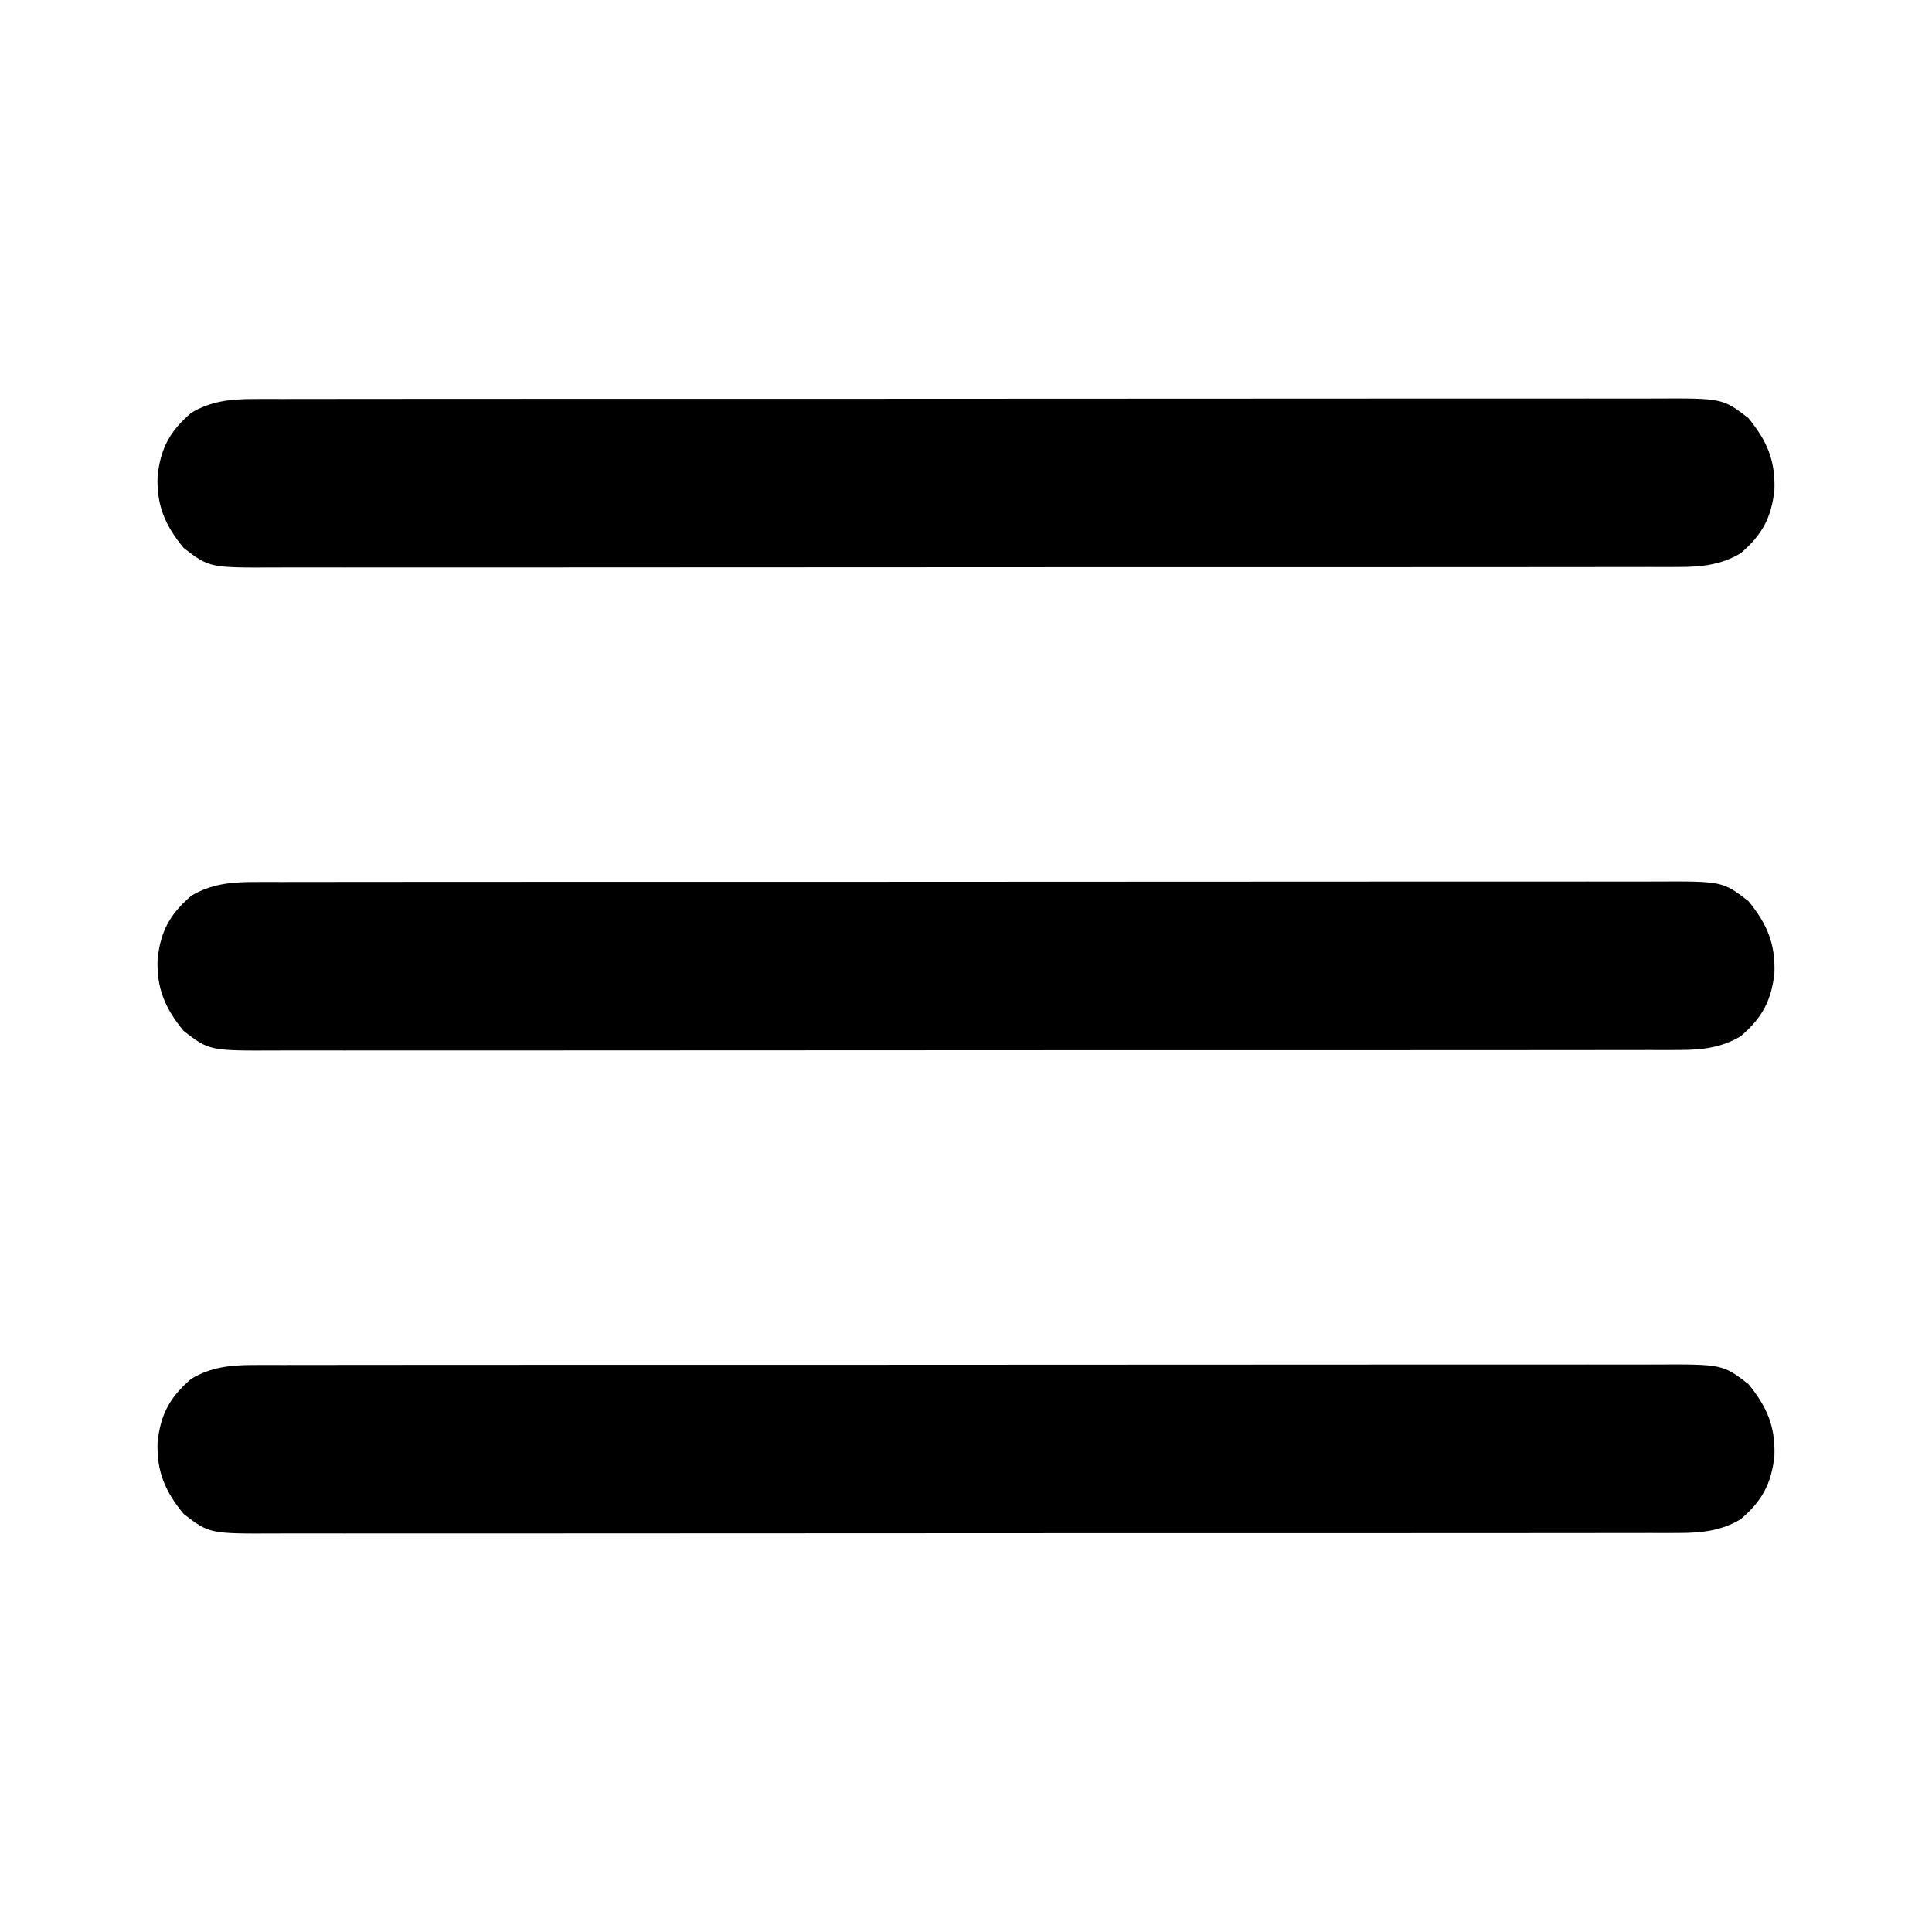
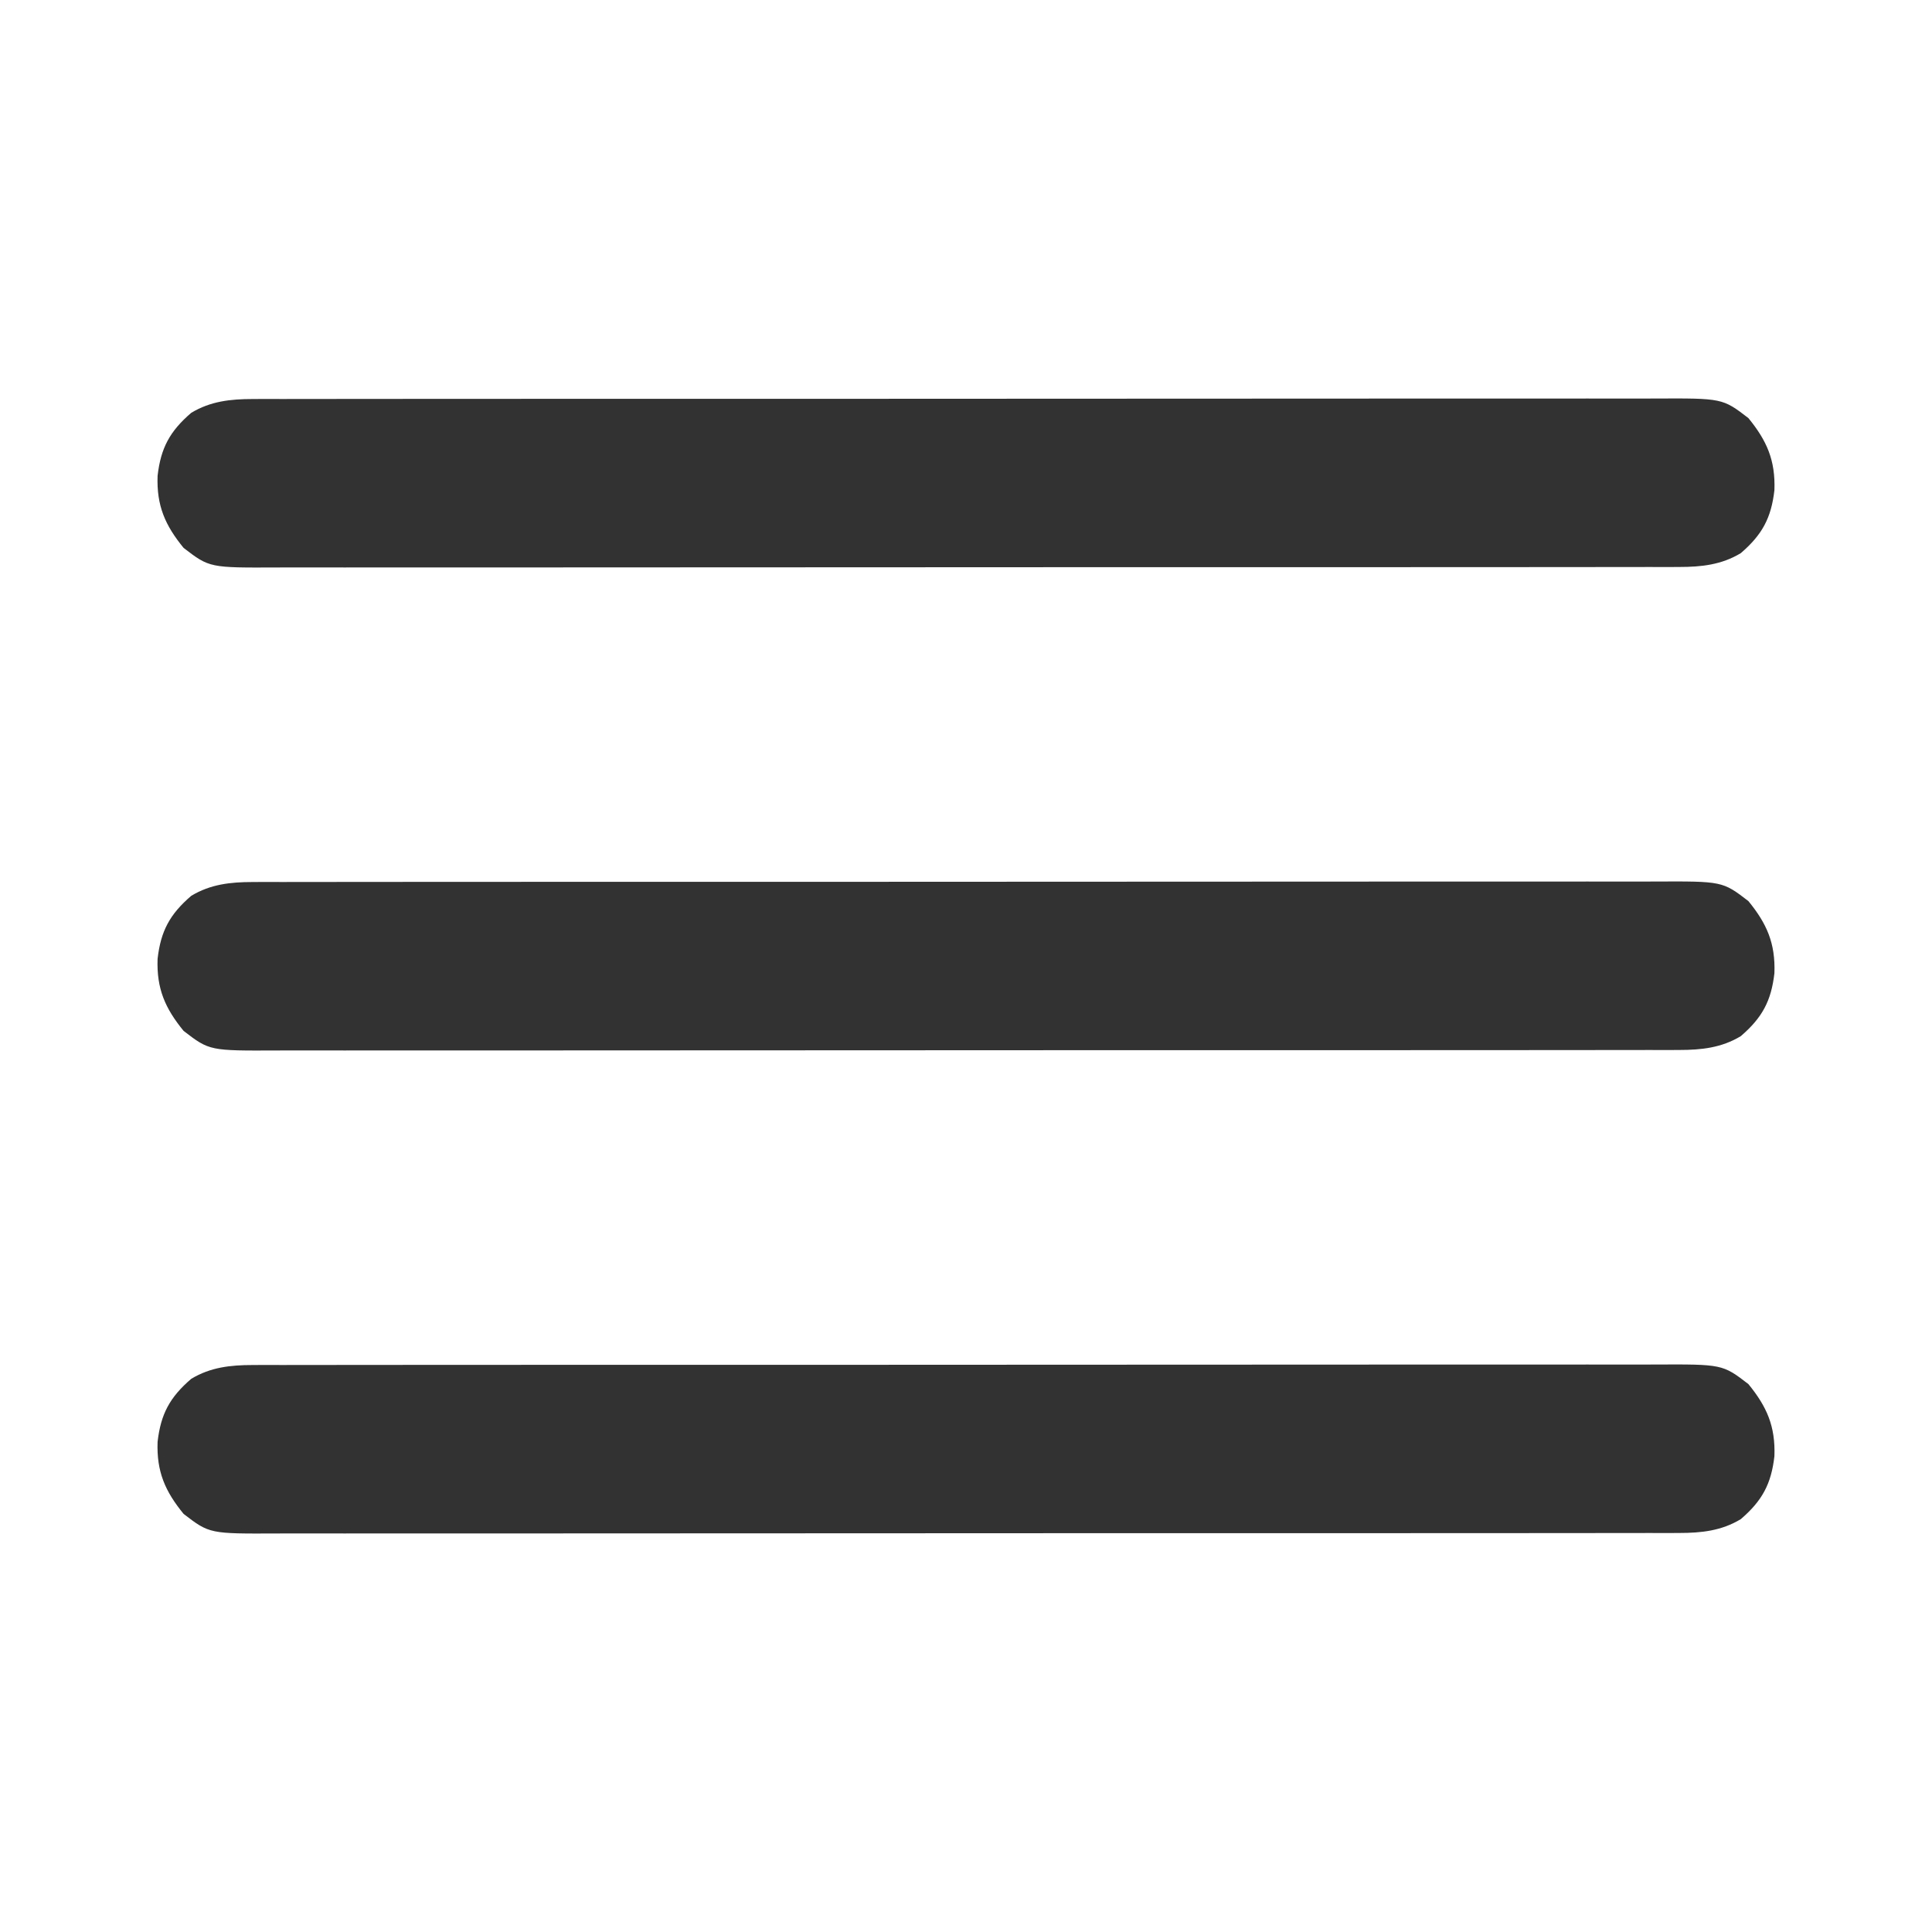
<svg xmlns="http://www.w3.org/2000/svg" version="1.1" width="512" height="512">
-   <path d="M0 0 C1.001 -0.005 1.001 -0.005 2.022 -0.01 C4.25 -0.018 6.477 -0.012 8.705 -0.006 C10.321 -0.009 11.938 -0.013 13.554 -0.018 C17.991 -0.028 22.427 -0.026 26.863 -0.022 C31.65 -0.019 36.437 -0.028 41.223 -0.036 C50.599 -0.048 59.974 -0.05 69.35 -0.048 C76.97 -0.046 84.59 -0.048 92.211 -0.052 C93.837 -0.053 93.837 -0.053 95.497 -0.054 C97.7 -0.055 99.903 -0.056 102.106 -0.058 C122.767 -0.068 143.428 -0.066 164.089 -0.06 C182.991 -0.055 201.892 -0.066 220.794 -0.085 C240.202 -0.105 259.611 -0.113 279.019 -0.109 C289.915 -0.107 300.811 -0.11 311.707 -0.124 C320.983 -0.136 330.259 -0.137 339.535 -0.125 C344.268 -0.119 349 -0.118 353.732 -0.13 C358.066 -0.141 362.4 -0.138 366.734 -0.124 C368.3 -0.121 369.865 -0.124 371.431 -0.132 C389.521 -0.218 389.521 -0.218 396.382 5.051 C401.261 11.016 403.571 16.227 403.28 24.149 C402.443 31.549 400.011 35.994 394.37 40.844 C389.274 43.931 383.938 44.505 378.084 44.509 C377.083 44.514 377.083 44.514 376.062 44.519 C373.834 44.527 371.606 44.521 369.379 44.515 C367.762 44.518 366.146 44.522 364.529 44.527 C360.093 44.537 355.657 44.535 351.22 44.531 C346.434 44.528 341.647 44.537 336.86 44.545 C327.485 44.557 318.109 44.559 308.734 44.557 C301.113 44.555 293.493 44.557 285.873 44.561 C284.246 44.562 284.246 44.562 282.587 44.563 C280.384 44.564 278.181 44.565 275.978 44.566 C255.317 44.577 234.656 44.575 213.994 44.569 C195.093 44.564 176.191 44.575 157.29 44.594 C137.881 44.614 118.473 44.622 99.065 44.618 C88.169 44.616 77.272 44.619 66.376 44.633 C57.1 44.645 47.824 44.646 38.548 44.634 C33.816 44.628 29.084 44.627 24.352 44.639 C20.018 44.65 15.684 44.647 11.35 44.633 C9.784 44.63 8.218 44.632 6.652 44.64 C-11.437 44.726 -11.437 44.726 -18.298 39.458 C-23.177 33.493 -25.488 28.282 -25.196 20.36 C-24.359 12.96 -21.928 8.515 -16.286 3.665 C-11.19 0.578 -5.854 0.004 0 0 Z " fill="#000000" transform="translate(66.9582,361.7455)" />
-   <path d="M0 0 C1.001 -0.005 1.001 -0.005 2.022 -0.01 C4.25 -0.018 6.477 -0.012 8.705 -0.006 C10.321 -0.009 11.938 -0.013 13.554 -0.018 C17.991 -0.028 22.427 -0.026 26.863 -0.022 C31.65 -0.019 36.437 -0.028 41.223 -0.036 C50.599 -0.048 59.974 -0.05 69.35 -0.048 C76.97 -0.046 84.59 -0.048 92.211 -0.052 C93.837 -0.053 93.837 -0.053 95.497 -0.054 C97.7 -0.055 99.903 -0.056 102.106 -0.058 C122.767 -0.068 143.428 -0.066 164.089 -0.06 C182.991 -0.055 201.892 -0.066 220.794 -0.085 C240.202 -0.105 259.611 -0.113 279.019 -0.109 C289.915 -0.107 300.811 -0.11 311.707 -0.124 C320.983 -0.136 330.259 -0.137 339.535 -0.125 C344.268 -0.119 349 -0.118 353.732 -0.13 C358.066 -0.141 362.4 -0.138 366.734 -0.124 C368.3 -0.121 369.865 -0.124 371.431 -0.132 C389.521 -0.218 389.521 -0.218 396.382 5.051 C401.261 11.016 403.571 16.227 403.28 24.149 C402.443 31.549 400.011 35.994 394.37 40.844 C389.274 43.931 383.938 44.505 378.084 44.509 C377.083 44.514 377.083 44.514 376.062 44.519 C373.834 44.527 371.606 44.521 369.379 44.515 C367.762 44.518 366.146 44.522 364.529 44.527 C360.093 44.537 355.657 44.535 351.22 44.531 C346.434 44.528 341.647 44.537 336.86 44.545 C327.485 44.557 318.109 44.559 308.734 44.557 C301.113 44.555 293.493 44.557 285.873 44.561 C284.246 44.562 284.246 44.562 282.587 44.563 C280.384 44.564 278.181 44.565 275.978 44.566 C255.317 44.577 234.656 44.575 213.994 44.569 C195.093 44.564 176.191 44.575 157.29 44.594 C137.881 44.614 118.473 44.622 99.065 44.618 C88.169 44.616 77.272 44.619 66.376 44.633 C57.1 44.645 47.824 44.646 38.548 44.634 C33.816 44.628 29.084 44.627 24.352 44.639 C20.018 44.65 15.684 44.647 11.35 44.633 C9.784 44.63 8.218 44.632 6.652 44.64 C-11.437 44.726 -11.437 44.726 -18.298 39.458 C-23.177 33.493 -25.488 28.282 -25.196 20.36 C-24.359 12.96 -21.928 8.515 -16.286 3.665 C-11.19 0.578 -5.854 0.004 0 0 Z " fill="#000000" transform="translate(66.9582,233.7455)" />
-   <path d="M0 0 C1.001 -0.005 1.001 -0.005 2.022 -0.01 C4.25 -0.018 6.477 -0.012 8.705 -0.006 C10.321 -0.009 11.938 -0.013 13.554 -0.018 C17.991 -0.028 22.427 -0.026 26.863 -0.022 C31.65 -0.019 36.437 -0.028 41.223 -0.036 C50.599 -0.048 59.974 -0.05 69.35 -0.048 C76.97 -0.046 84.59 -0.048 92.211 -0.052 C93.837 -0.053 93.837 -0.053 95.497 -0.054 C97.7 -0.055 99.903 -0.056 102.106 -0.058 C122.767 -0.068 143.428 -0.066 164.089 -0.06 C182.991 -0.055 201.892 -0.066 220.794 -0.085 C240.202 -0.105 259.611 -0.113 279.019 -0.109 C289.915 -0.107 300.811 -0.11 311.707 -0.124 C320.983 -0.136 330.259 -0.137 339.535 -0.125 C344.268 -0.119 349 -0.118 353.732 -0.13 C358.066 -0.141 362.4 -0.138 366.734 -0.124 C368.3 -0.121 369.865 -0.124 371.431 -0.132 C389.521 -0.218 389.521 -0.218 396.382 5.051 C401.261 11.016 403.571 16.227 403.28 24.149 C402.443 31.549 400.011 35.994 394.37 40.844 C389.274 43.931 383.938 44.505 378.084 44.509 C377.083 44.514 377.083 44.514 376.062 44.519 C373.834 44.527 371.606 44.521 369.379 44.515 C367.762 44.518 366.146 44.522 364.529 44.527 C360.093 44.537 355.657 44.535 351.22 44.531 C346.434 44.528 341.647 44.537 336.86 44.545 C327.485 44.557 318.109 44.559 308.734 44.557 C301.113 44.555 293.493 44.557 285.873 44.561 C284.246 44.562 284.246 44.562 282.587 44.563 C280.384 44.564 278.181 44.565 275.978 44.566 C255.317 44.577 234.656 44.575 213.994 44.569 C195.093 44.564 176.191 44.575 157.29 44.594 C137.881 44.614 118.473 44.622 99.065 44.618 C88.169 44.616 77.272 44.619 66.376 44.633 C57.1 44.645 47.824 44.646 38.548 44.634 C33.816 44.628 29.084 44.627 24.352 44.639 C20.018 44.65 15.684 44.647 11.35 44.633 C9.784 44.63 8.218 44.632 6.652 44.64 C-11.437 44.726 -11.437 44.726 -18.298 39.458 C-23.177 33.493 -25.488 28.282 -25.196 20.36 C-24.359 12.96 -21.928 8.515 -16.286 3.665 C-11.19 0.578 -5.854 0.004 0 0 Z " fill="#000000" transform="translate(66.9582,105.7455)" />
+   <path d="M0 0 C1.001 -0.005 1.001 -0.005 2.022 -0.01 C4.25 -0.018 6.477 -0.012 8.705 -0.006 C10.321 -0.009 11.938 -0.013 13.554 -0.018 C17.991 -0.028 22.427 -0.026 26.863 -0.022 C31.65 -0.019 36.437 -0.028 41.223 -0.036 C50.599 -0.048 59.974 -0.05 69.35 -0.048 C76.97 -0.046 84.59 -0.048 92.211 -0.052 C93.837 -0.053 93.837 -0.053 95.497 -0.054 C97.7 -0.055 99.903 -0.056 102.106 -0.058 C122.767 -0.068 143.428 -0.066 164.089 -0.06 C182.991 -0.055 201.892 -0.066 220.794 -0.085 C240.202 -0.105 259.611 -0.113 279.019 -0.109 C289.915 -0.107 300.811 -0.11 311.707 -0.124 C320.983 -0.136 330.259 -0.137 339.535 -0.125 C344.268 -0.119 349 -0.118 353.732 -0.13 C358.066 -0.141 362.4 -0.138 366.734 -0.124 C368.3 -0.121 369.865 -0.124 371.431 -0.132 C389.521 -0.218 389.521 -0.218 396.382 5.051 C401.261 11.016 403.571 16.227 403.28 24.149 C402.443 31.549 400.011 35.994 394.37 40.844 C389.274 43.931 383.938 44.505 378.084 44.509 C377.083 44.514 377.083 44.514 376.062 44.519 C373.834 44.527 371.606 44.521 369.379 44.515 C367.762 44.518 366.146 44.522 364.529 44.527 C360.093 44.537 355.657 44.535 351.22 44.531 C346.434 44.528 341.647 44.537 336.86 44.545 C327.485 44.557 318.109 44.559 308.734 44.557 C301.113 44.555 293.493 44.557 285.873 44.561 C284.246 44.562 284.246 44.562 282.587 44.563 C280.384 44.564 278.181 44.565 275.978 44.566 C255.317 44.577 234.656 44.575 213.994 44.569 C195.093 44.564 176.191 44.575 157.29 44.594 C137.881 44.614 118.473 44.622 99.065 44.618 C88.169 44.616 77.272 44.619 66.376 44.633 C57.1 44.645 47.824 44.646 38.548 44.634 C33.816 44.628 29.084 44.627 24.352 44.639 C20.018 44.65 15.684 44.647 11.35 44.633 C9.784 44.63 8.218 44.632 6.652 44.64 C-11.437 44.726 -11.437 44.726 -18.298 39.458 C-23.177 33.493 -25.488 28.282 -25.196 20.36 C-24.359 12.96 -21.928 8.515 -16.286 3.665 C-11.19 0.578 -5.854 0.004 0 0 Z " fill="#323232" transform="translate(66.9582,361.7455)" />
+   <path d="M0 0 C1.001 -0.005 1.001 -0.005 2.022 -0.01 C4.25 -0.018 6.477 -0.012 8.705 -0.006 C10.321 -0.009 11.938 -0.013 13.554 -0.018 C17.991 -0.028 22.427 -0.026 26.863 -0.022 C31.65 -0.019 36.437 -0.028 41.223 -0.036 C50.599 -0.048 59.974 -0.05 69.35 -0.048 C76.97 -0.046 84.59 -0.048 92.211 -0.052 C93.837 -0.053 93.837 -0.053 95.497 -0.054 C97.7 -0.055 99.903 -0.056 102.106 -0.058 C122.767 -0.068 143.428 -0.066 164.089 -0.06 C182.991 -0.055 201.892 -0.066 220.794 -0.085 C240.202 -0.105 259.611 -0.113 279.019 -0.109 C289.915 -0.107 300.811 -0.11 311.707 -0.124 C320.983 -0.136 330.259 -0.137 339.535 -0.125 C344.268 -0.119 349 -0.118 353.732 -0.13 C358.066 -0.141 362.4 -0.138 366.734 -0.124 C368.3 -0.121 369.865 -0.124 371.431 -0.132 C389.521 -0.218 389.521 -0.218 396.382 5.051 C401.261 11.016 403.571 16.227 403.28 24.149 C402.443 31.549 400.011 35.994 394.37 40.844 C389.274 43.931 383.938 44.505 378.084 44.509 C377.083 44.514 377.083 44.514 376.062 44.519 C373.834 44.527 371.606 44.521 369.379 44.515 C367.762 44.518 366.146 44.522 364.529 44.527 C360.093 44.537 355.657 44.535 351.22 44.531 C346.434 44.528 341.647 44.537 336.86 44.545 C327.485 44.557 318.109 44.559 308.734 44.557 C301.113 44.555 293.493 44.557 285.873 44.561 C284.246 44.562 284.246 44.562 282.587 44.563 C280.384 44.564 278.181 44.565 275.978 44.566 C255.317 44.577 234.656 44.575 213.994 44.569 C195.093 44.564 176.191 44.575 157.29 44.594 C137.881 44.614 118.473 44.622 99.065 44.618 C88.169 44.616 77.272 44.619 66.376 44.633 C57.1 44.645 47.824 44.646 38.548 44.634 C33.816 44.628 29.084 44.627 24.352 44.639 C20.018 44.65 15.684 44.647 11.35 44.633 C9.784 44.63 8.218 44.632 6.652 44.64 C-11.437 44.726 -11.437 44.726 -18.298 39.458 C-23.177 33.493 -25.488 28.282 -25.196 20.36 C-24.359 12.96 -21.928 8.515 -16.286 3.665 C-11.19 0.578 -5.854 0.004 0 0 Z " fill="#323232" transform="translate(66.9582,233.7455)" />
+   <path d="M0 0 C1.001 -0.005 1.001 -0.005 2.022 -0.01 C4.25 -0.018 6.477 -0.012 8.705 -0.006 C10.321 -0.009 11.938 -0.013 13.554 -0.018 C17.991 -0.028 22.427 -0.026 26.863 -0.022 C31.65 -0.019 36.437 -0.028 41.223 -0.036 C50.599 -0.048 59.974 -0.05 69.35 -0.048 C76.97 -0.046 84.59 -0.048 92.211 -0.052 C93.837 -0.053 93.837 -0.053 95.497 -0.054 C97.7 -0.055 99.903 -0.056 102.106 -0.058 C122.767 -0.068 143.428 -0.066 164.089 -0.06 C182.991 -0.055 201.892 -0.066 220.794 -0.085 C240.202 -0.105 259.611 -0.113 279.019 -0.109 C289.915 -0.107 300.811 -0.11 311.707 -0.124 C320.983 -0.136 330.259 -0.137 339.535 -0.125 C344.268 -0.119 349 -0.118 353.732 -0.13 C358.066 -0.141 362.4 -0.138 366.734 -0.124 C368.3 -0.121 369.865 -0.124 371.431 -0.132 C389.521 -0.218 389.521 -0.218 396.382 5.051 C401.261 11.016 403.571 16.227 403.28 24.149 C402.443 31.549 400.011 35.994 394.37 40.844 C389.274 43.931 383.938 44.505 378.084 44.509 C377.083 44.514 377.083 44.514 376.062 44.519 C373.834 44.527 371.606 44.521 369.379 44.515 C367.762 44.518 366.146 44.522 364.529 44.527 C360.093 44.537 355.657 44.535 351.22 44.531 C346.434 44.528 341.647 44.537 336.86 44.545 C327.485 44.557 318.109 44.559 308.734 44.557 C301.113 44.555 293.493 44.557 285.873 44.561 C284.246 44.562 284.246 44.562 282.587 44.563 C280.384 44.564 278.181 44.565 275.978 44.566 C255.317 44.577 234.656 44.575 213.994 44.569 C195.093 44.564 176.191 44.575 157.29 44.594 C137.881 44.614 118.473 44.622 99.065 44.618 C88.169 44.616 77.272 44.619 66.376 44.633 C57.1 44.645 47.824 44.646 38.548 44.634 C33.816 44.628 29.084 44.627 24.352 44.639 C20.018 44.65 15.684 44.647 11.35 44.633 C9.784 44.63 8.218 44.632 6.652 44.64 C-11.437 44.726 -11.437 44.726 -18.298 39.458 C-23.177 33.493 -25.488 28.282 -25.196 20.36 C-24.359 12.96 -21.928 8.515 -16.286 3.665 C-11.19 0.578 -5.854 0.004 0 0 Z " fill="#323232" transform="translate(66.9582,105.7455)" />
</svg>
